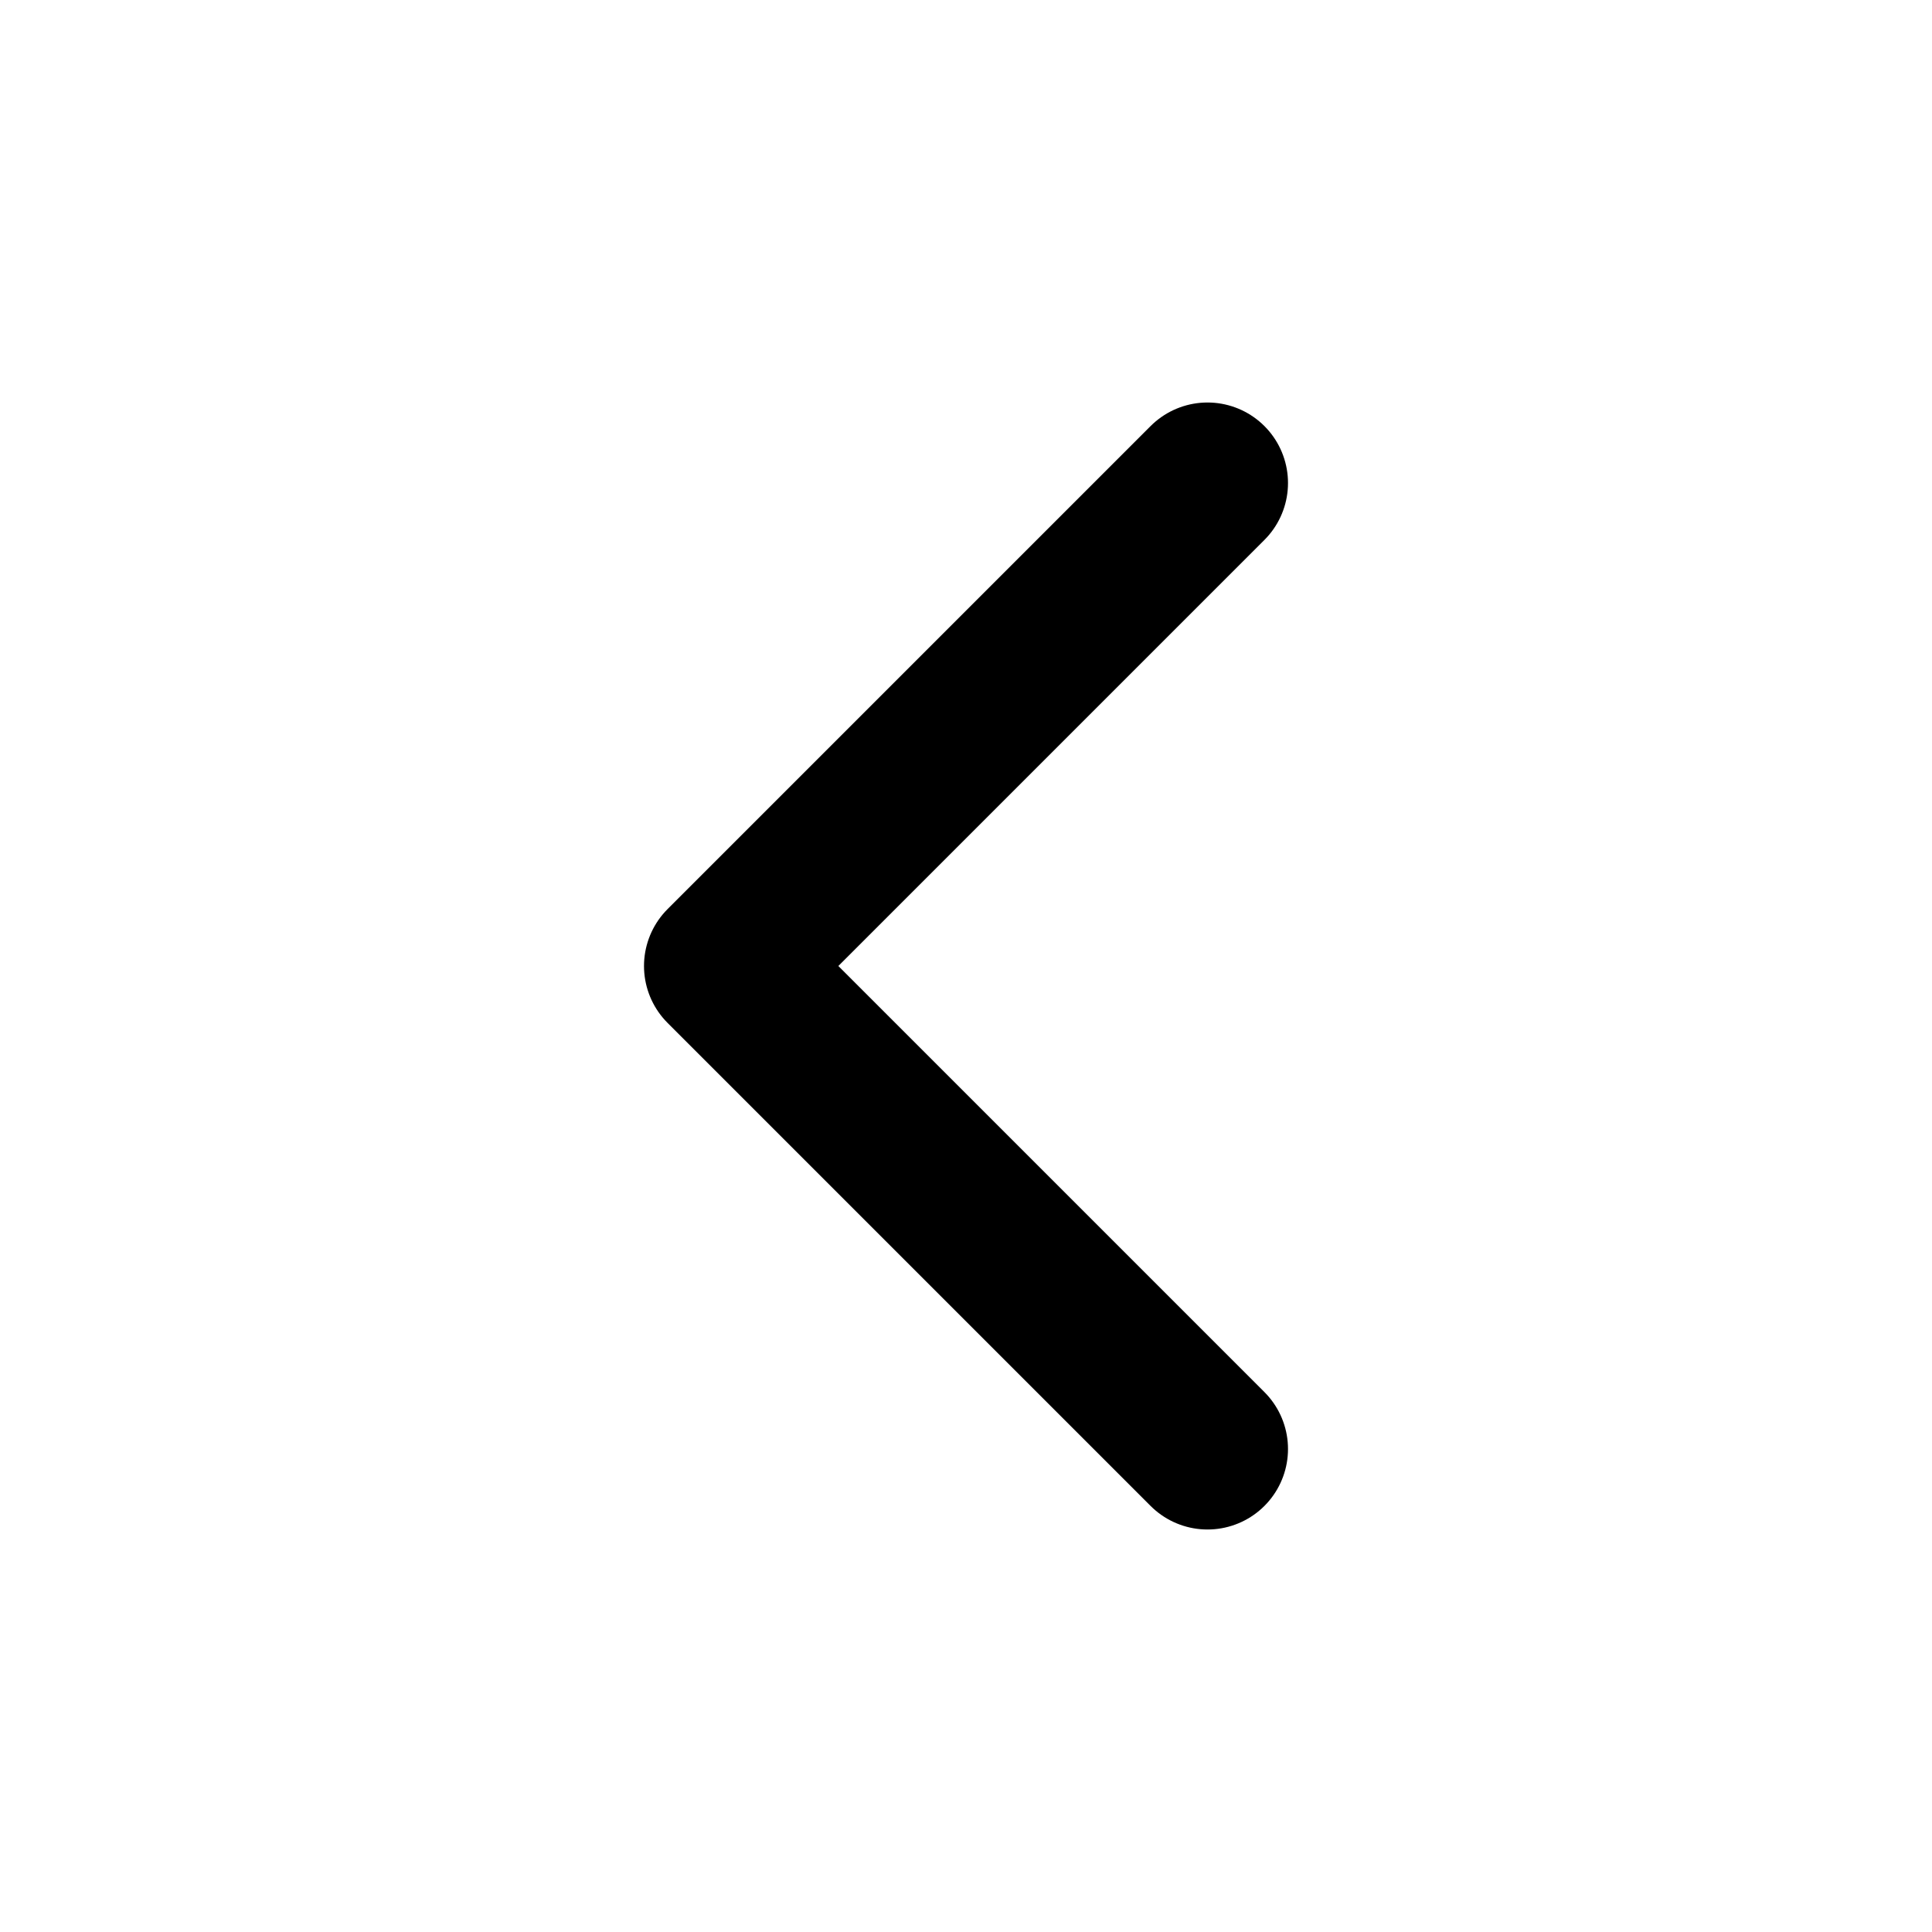
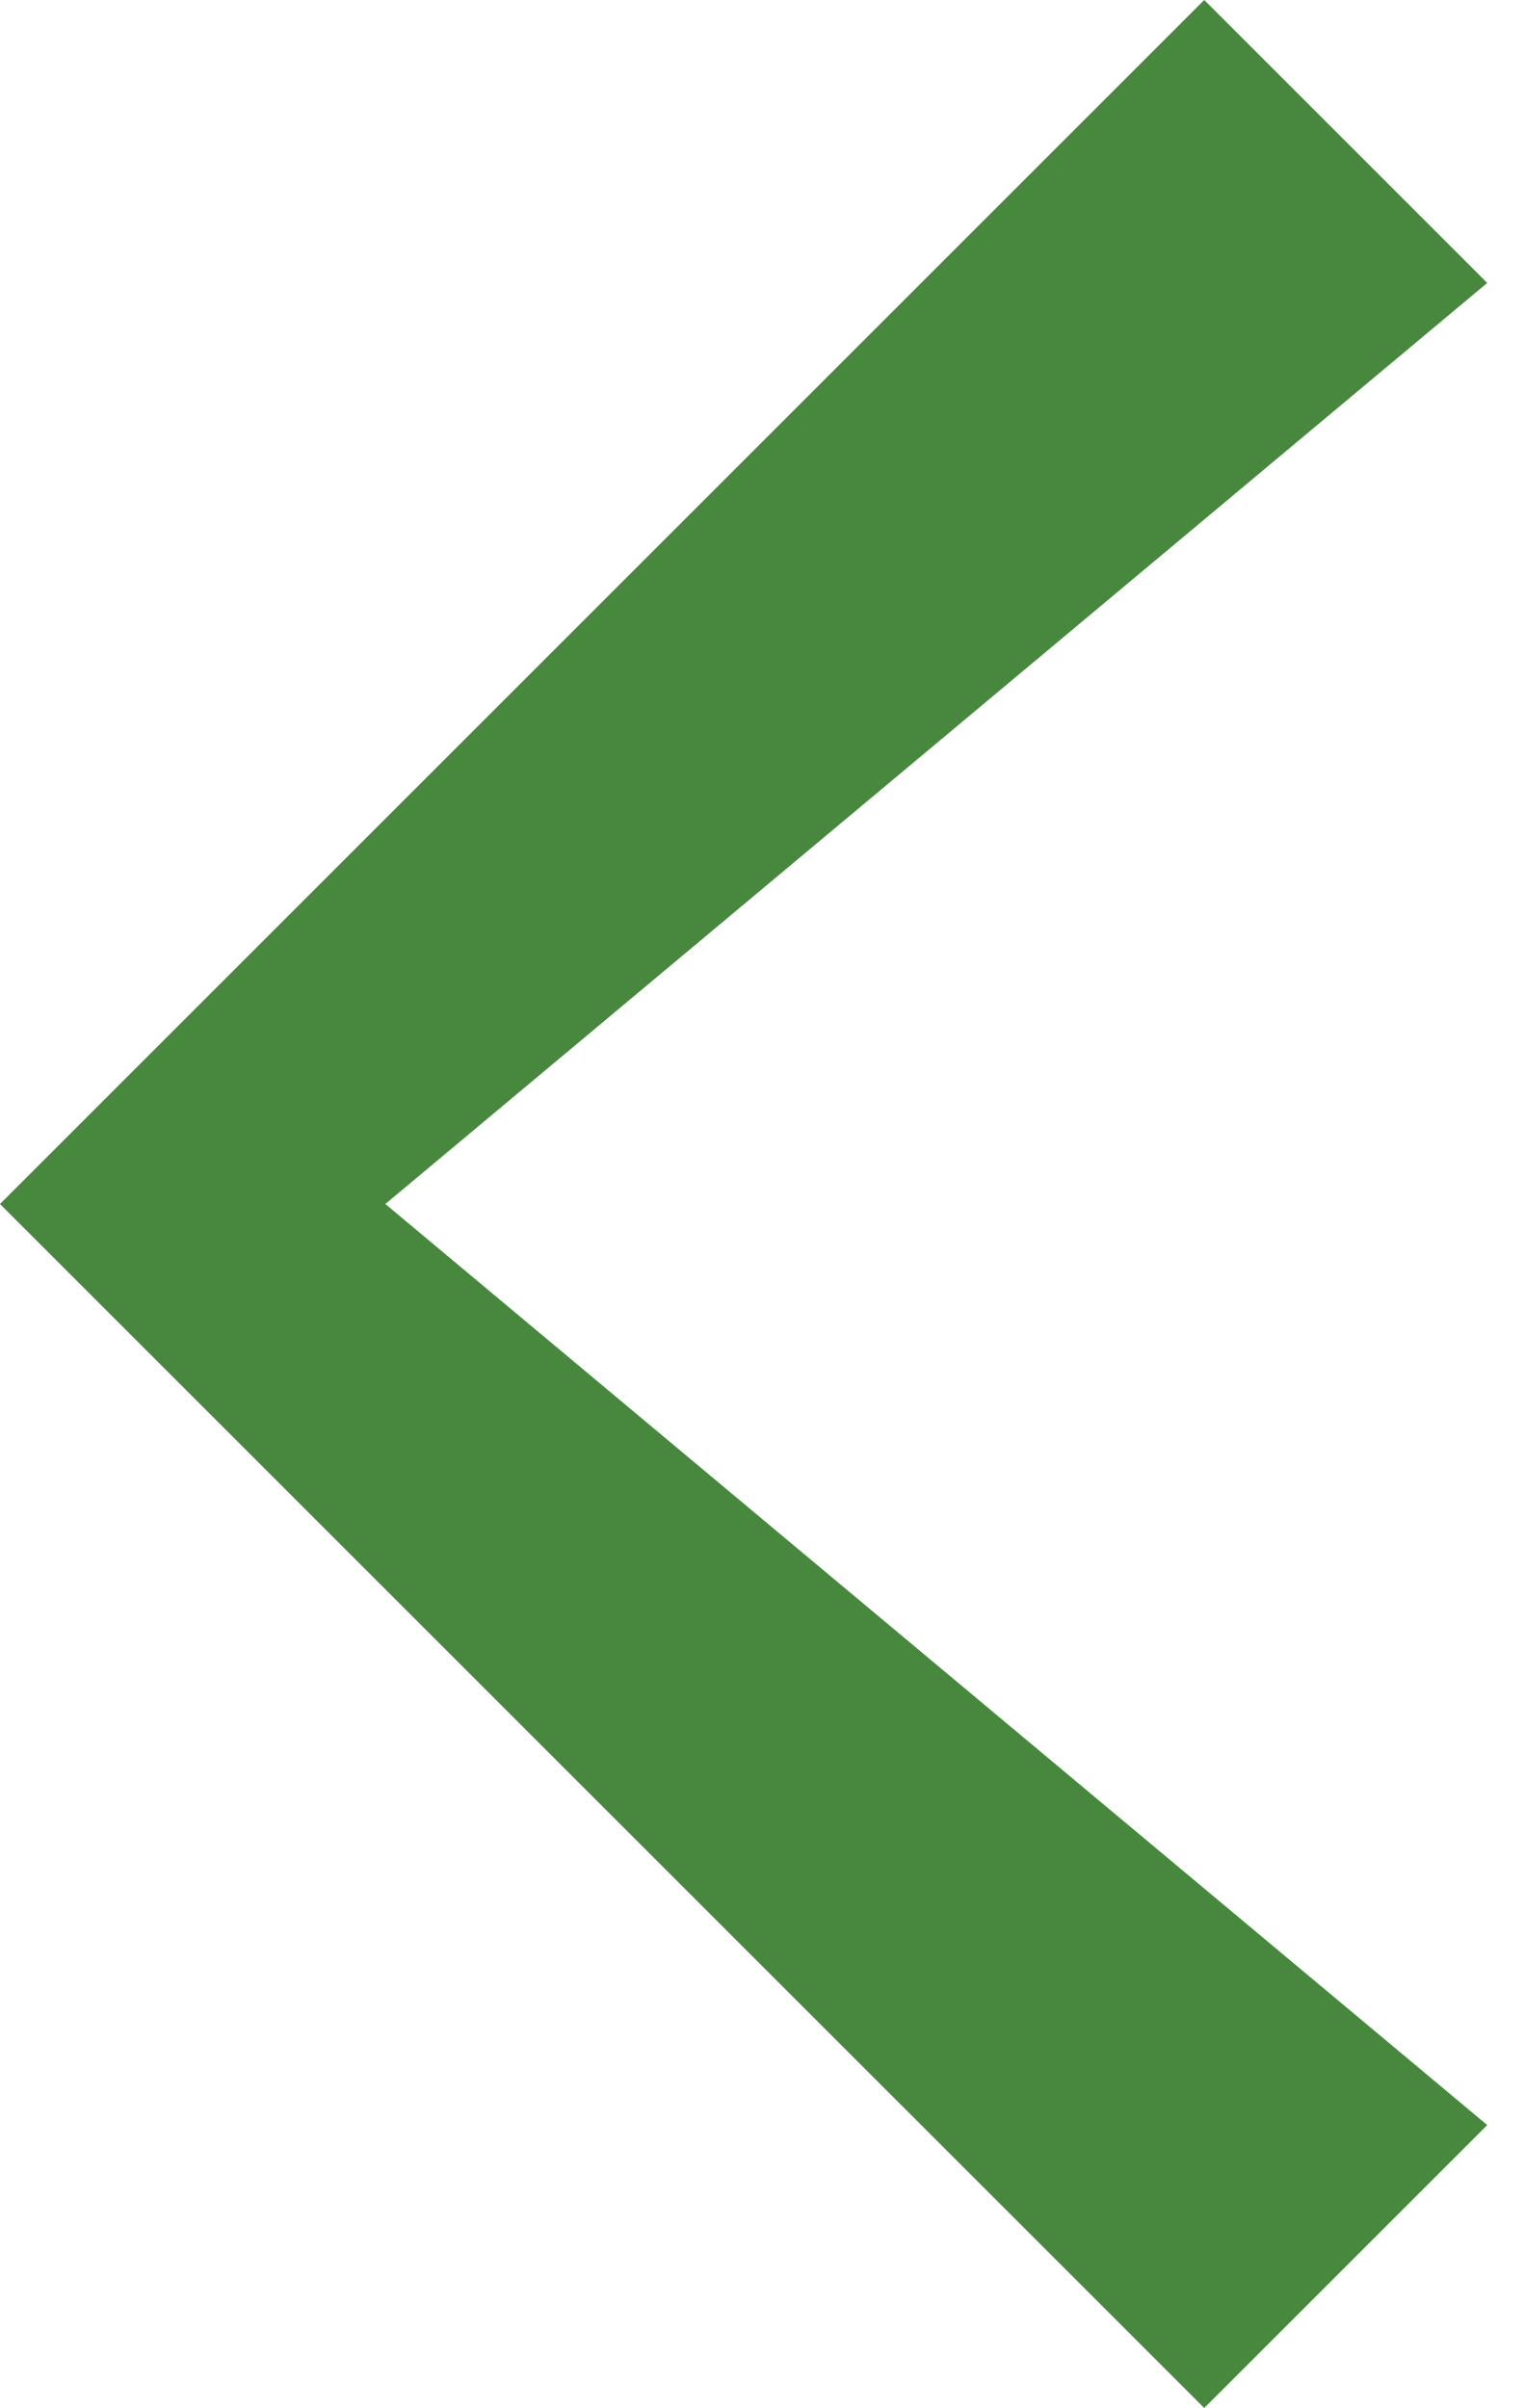
- <svg xmlns="http://www.w3.org/2000/svg" width="24" height="24" viewBox="0 0 24 24" fill="none">
-   <path d="M15 18L9 12L15 6" stroke="black" stroke-width="2" stroke-linecap="round" stroke-linejoin="round" />
+ <svg xmlns="http://www.w3.org/2000/svg" width="19" height="30" viewBox="0 0 19 30" fill="none">
+   <path d="M15 30L18.525 26.475L4.8 15L18.525 3.525L15 -2.21551e-06L-9.59634e-05 15L15 30Z" fill="#47873E" />
</svg>
